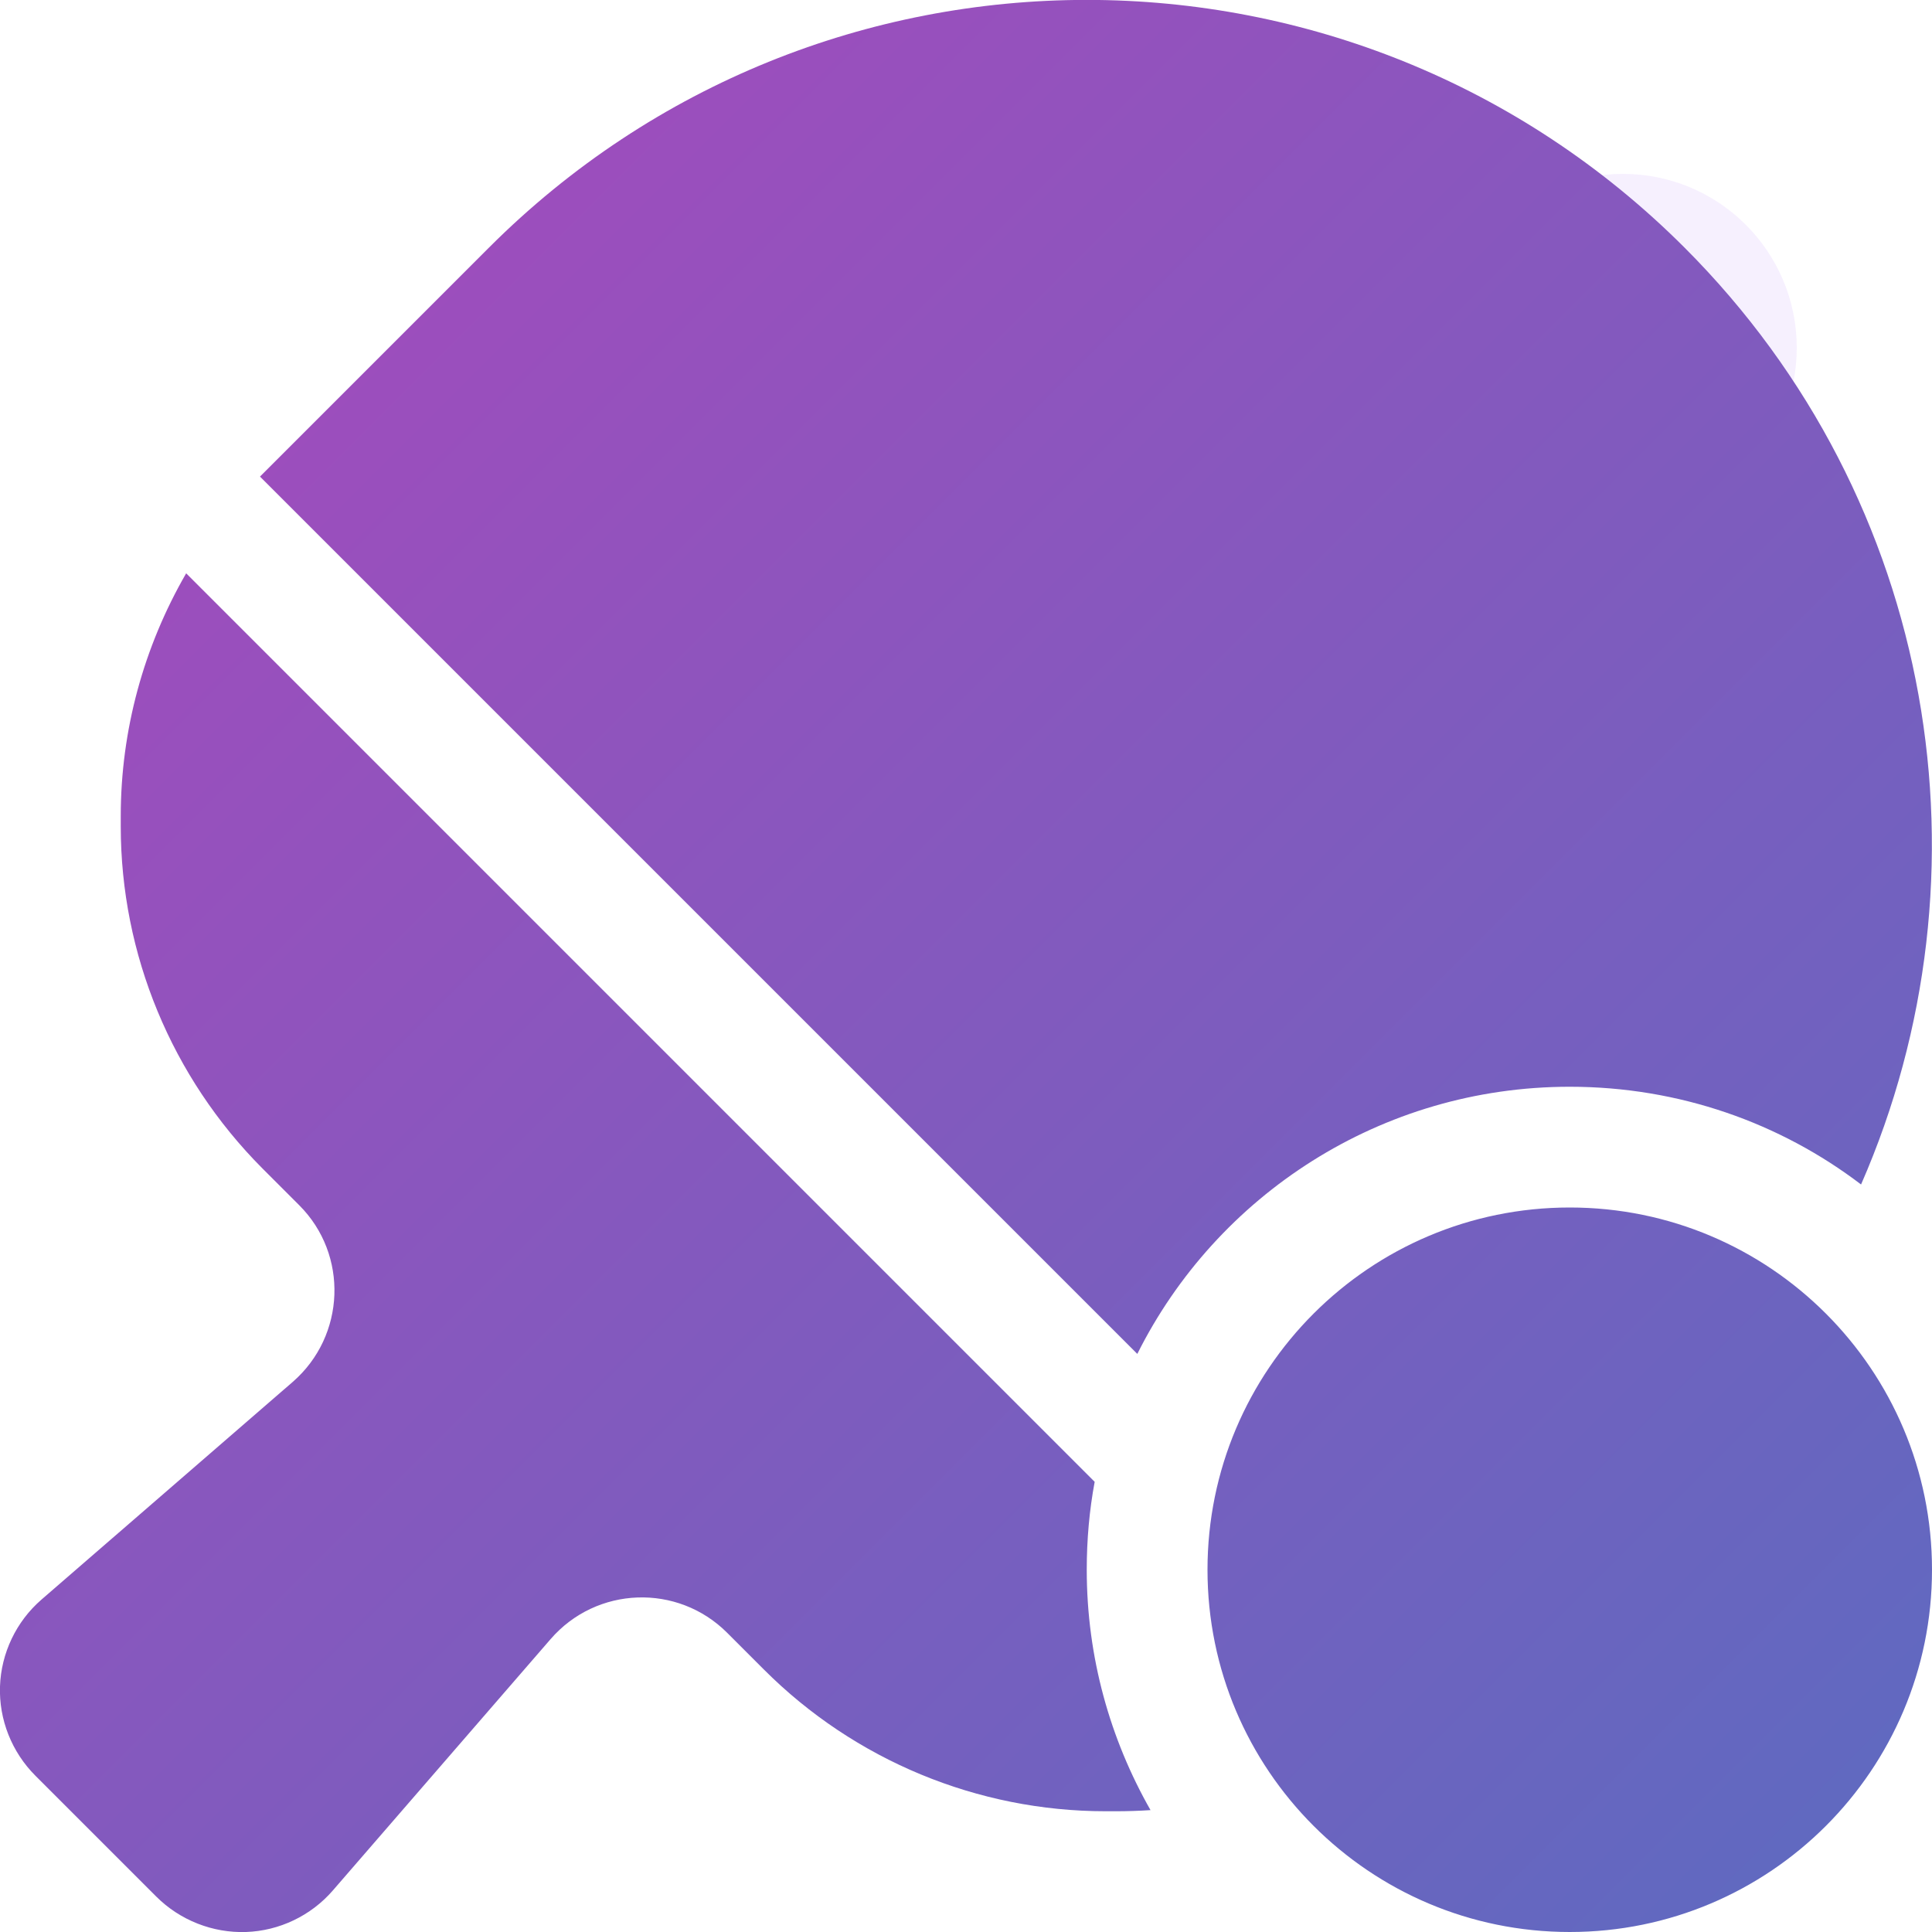
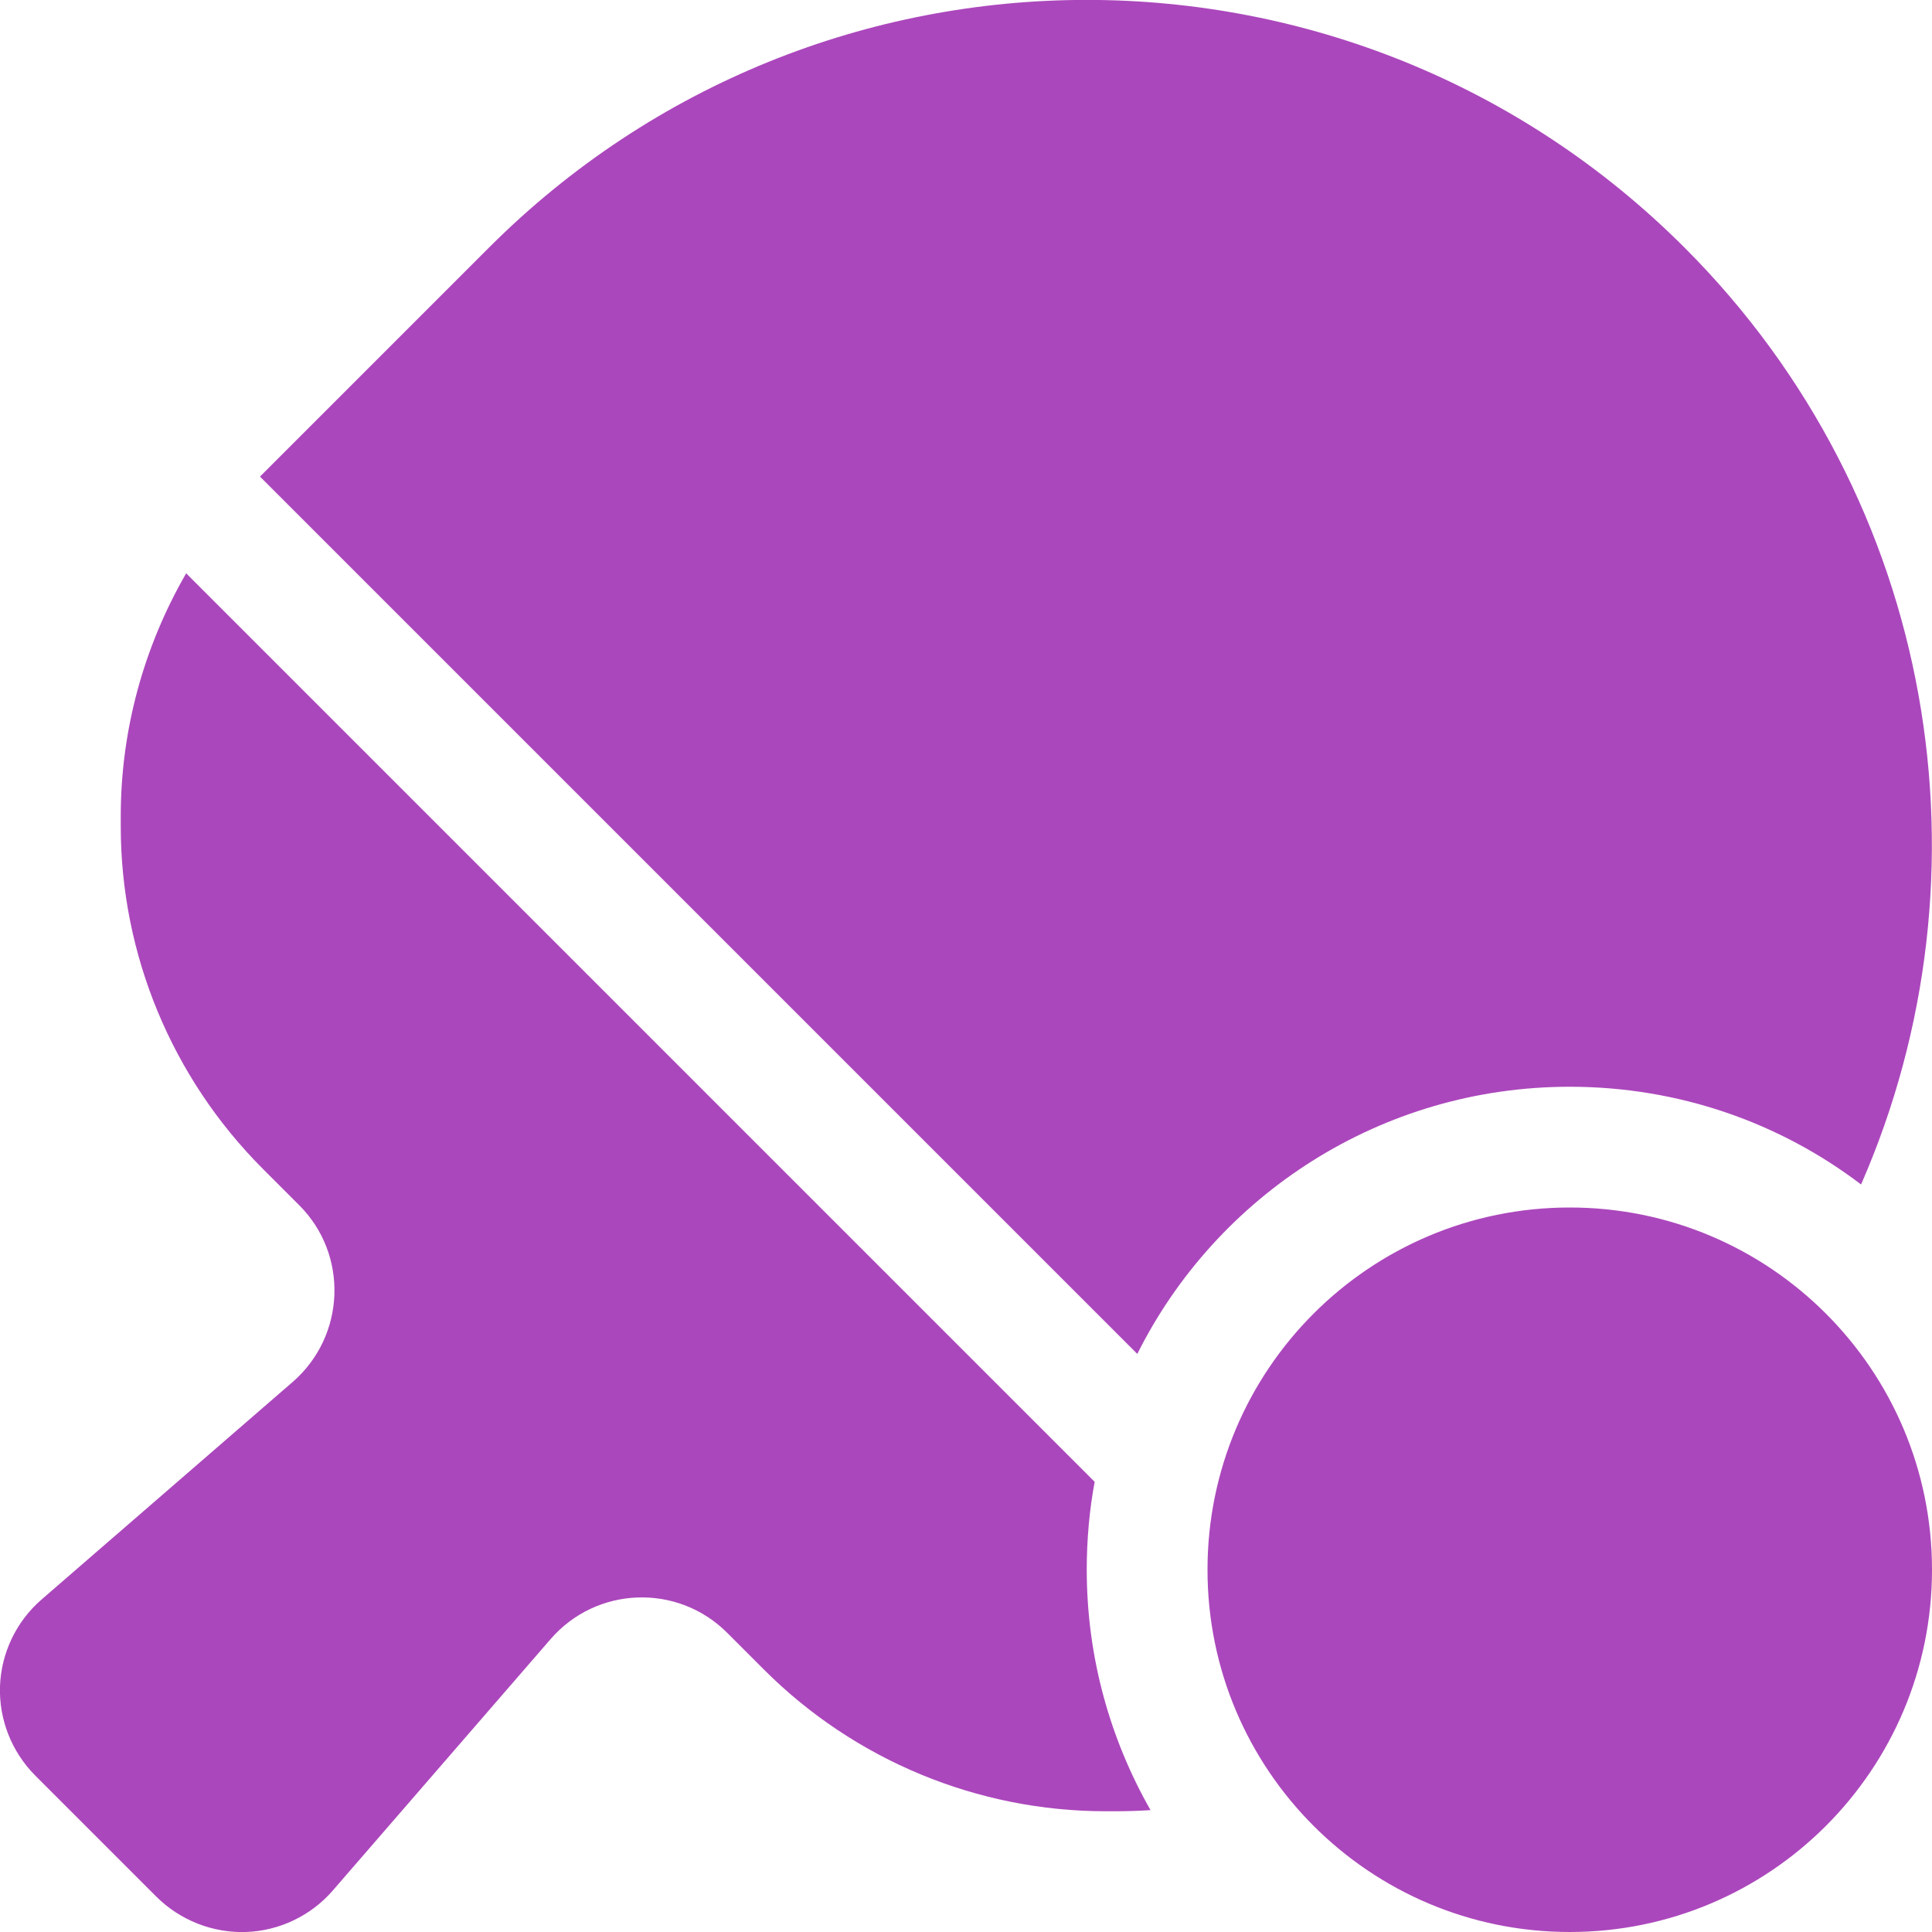
<svg xmlns="http://www.w3.org/2000/svg" viewBox="0 0 512 512" role="img">
-   <defs>
-     <linearGradient id="icon-gradient" x1="0" y1="0" x2="1" y2="1">
-       <stop stop-color="#AB47BC" />
-       <stop offset="1" stop-color="#5C6BC0" />
-     </linearGradient>
-   </defs>
-   <circle cx="84%" cy="18%" r="9%" fill="#F3EAFE" opacity=".72" />
-   <path fill="url(#icon-gradient)" d="M416 288c-50.1 0-93.6 28.8-114.6 70.8L68.9 126.3l.6-.6 60.1-60.1c87.5-87.5 229.3-87.5 316.8 0c67.1 67.1 82.7 166.3 46.8 248.3C471.8 297.6 445 288 416 288zM49.3 151.9L290.1 392.7c-1.4 7.5-2.1 15.3-2.1 23.3c0 23.2 6.2 44.9 16.9 63.7c-3 .2-6.1 .3-9.2 .3l-2.7 0c-33.9 0-66.5-13.5-90.5-37.5l-9.8-9.8c-13.1-13.1-34.6-12.4-46.8 1.7L88.2 501c-5.8 6.7-14.2 10.7-23 11s-17.5-3.1-23.8-9.4l-32-32C3.1 464.3-.3 455.7 0 446.9s4.3-17.2 11-23l66.6-57.7c14-12.2 14.8-33.7 1.7-46.8l-9.8-9.8C45.5 285.5 32 252.9 32 219l0-2.7c0-22.8 6.1-44.9 17.3-64.3zM416 320a96 96 0 1 1 0 192 96 96 0 1 1 0-192z" />
+   <path fill="#AB47BC" d="M416 288c-50.1 0-93.6 28.8-114.6 70.8L68.9 126.3l.6-.6 60.1-60.1c87.5-87.5 229.3-87.5 316.8 0c67.1 67.1 82.7 166.3 46.8 248.3C471.8 297.6 445 288 416 288zM49.3 151.9L290.1 392.7c-1.4 7.5-2.1 15.3-2.1 23.3c0 23.2 6.2 44.9 16.9 63.7c-3 .2-6.1 .3-9.2 .3l-2.7 0c-33.9 0-66.5-13.5-90.5-37.5l-9.8-9.8c-13.1-13.1-34.6-12.4-46.8 1.7L88.2 501c-5.8 6.7-14.2 10.7-23 11s-17.5-3.1-23.8-9.4l-32-32C3.1 464.3-.3 455.7 0 446.9s4.3-17.2 11-23l66.6-57.7c14-12.2 14.8-33.7 1.7-46.8l-9.8-9.8C45.5 285.5 32 252.9 32 219l0-2.7c0-22.8 6.1-44.9 17.3-64.3zM416 320a96 96 0 1 1 0 192 96 96 0 1 1 0-192z" />
</svg>
